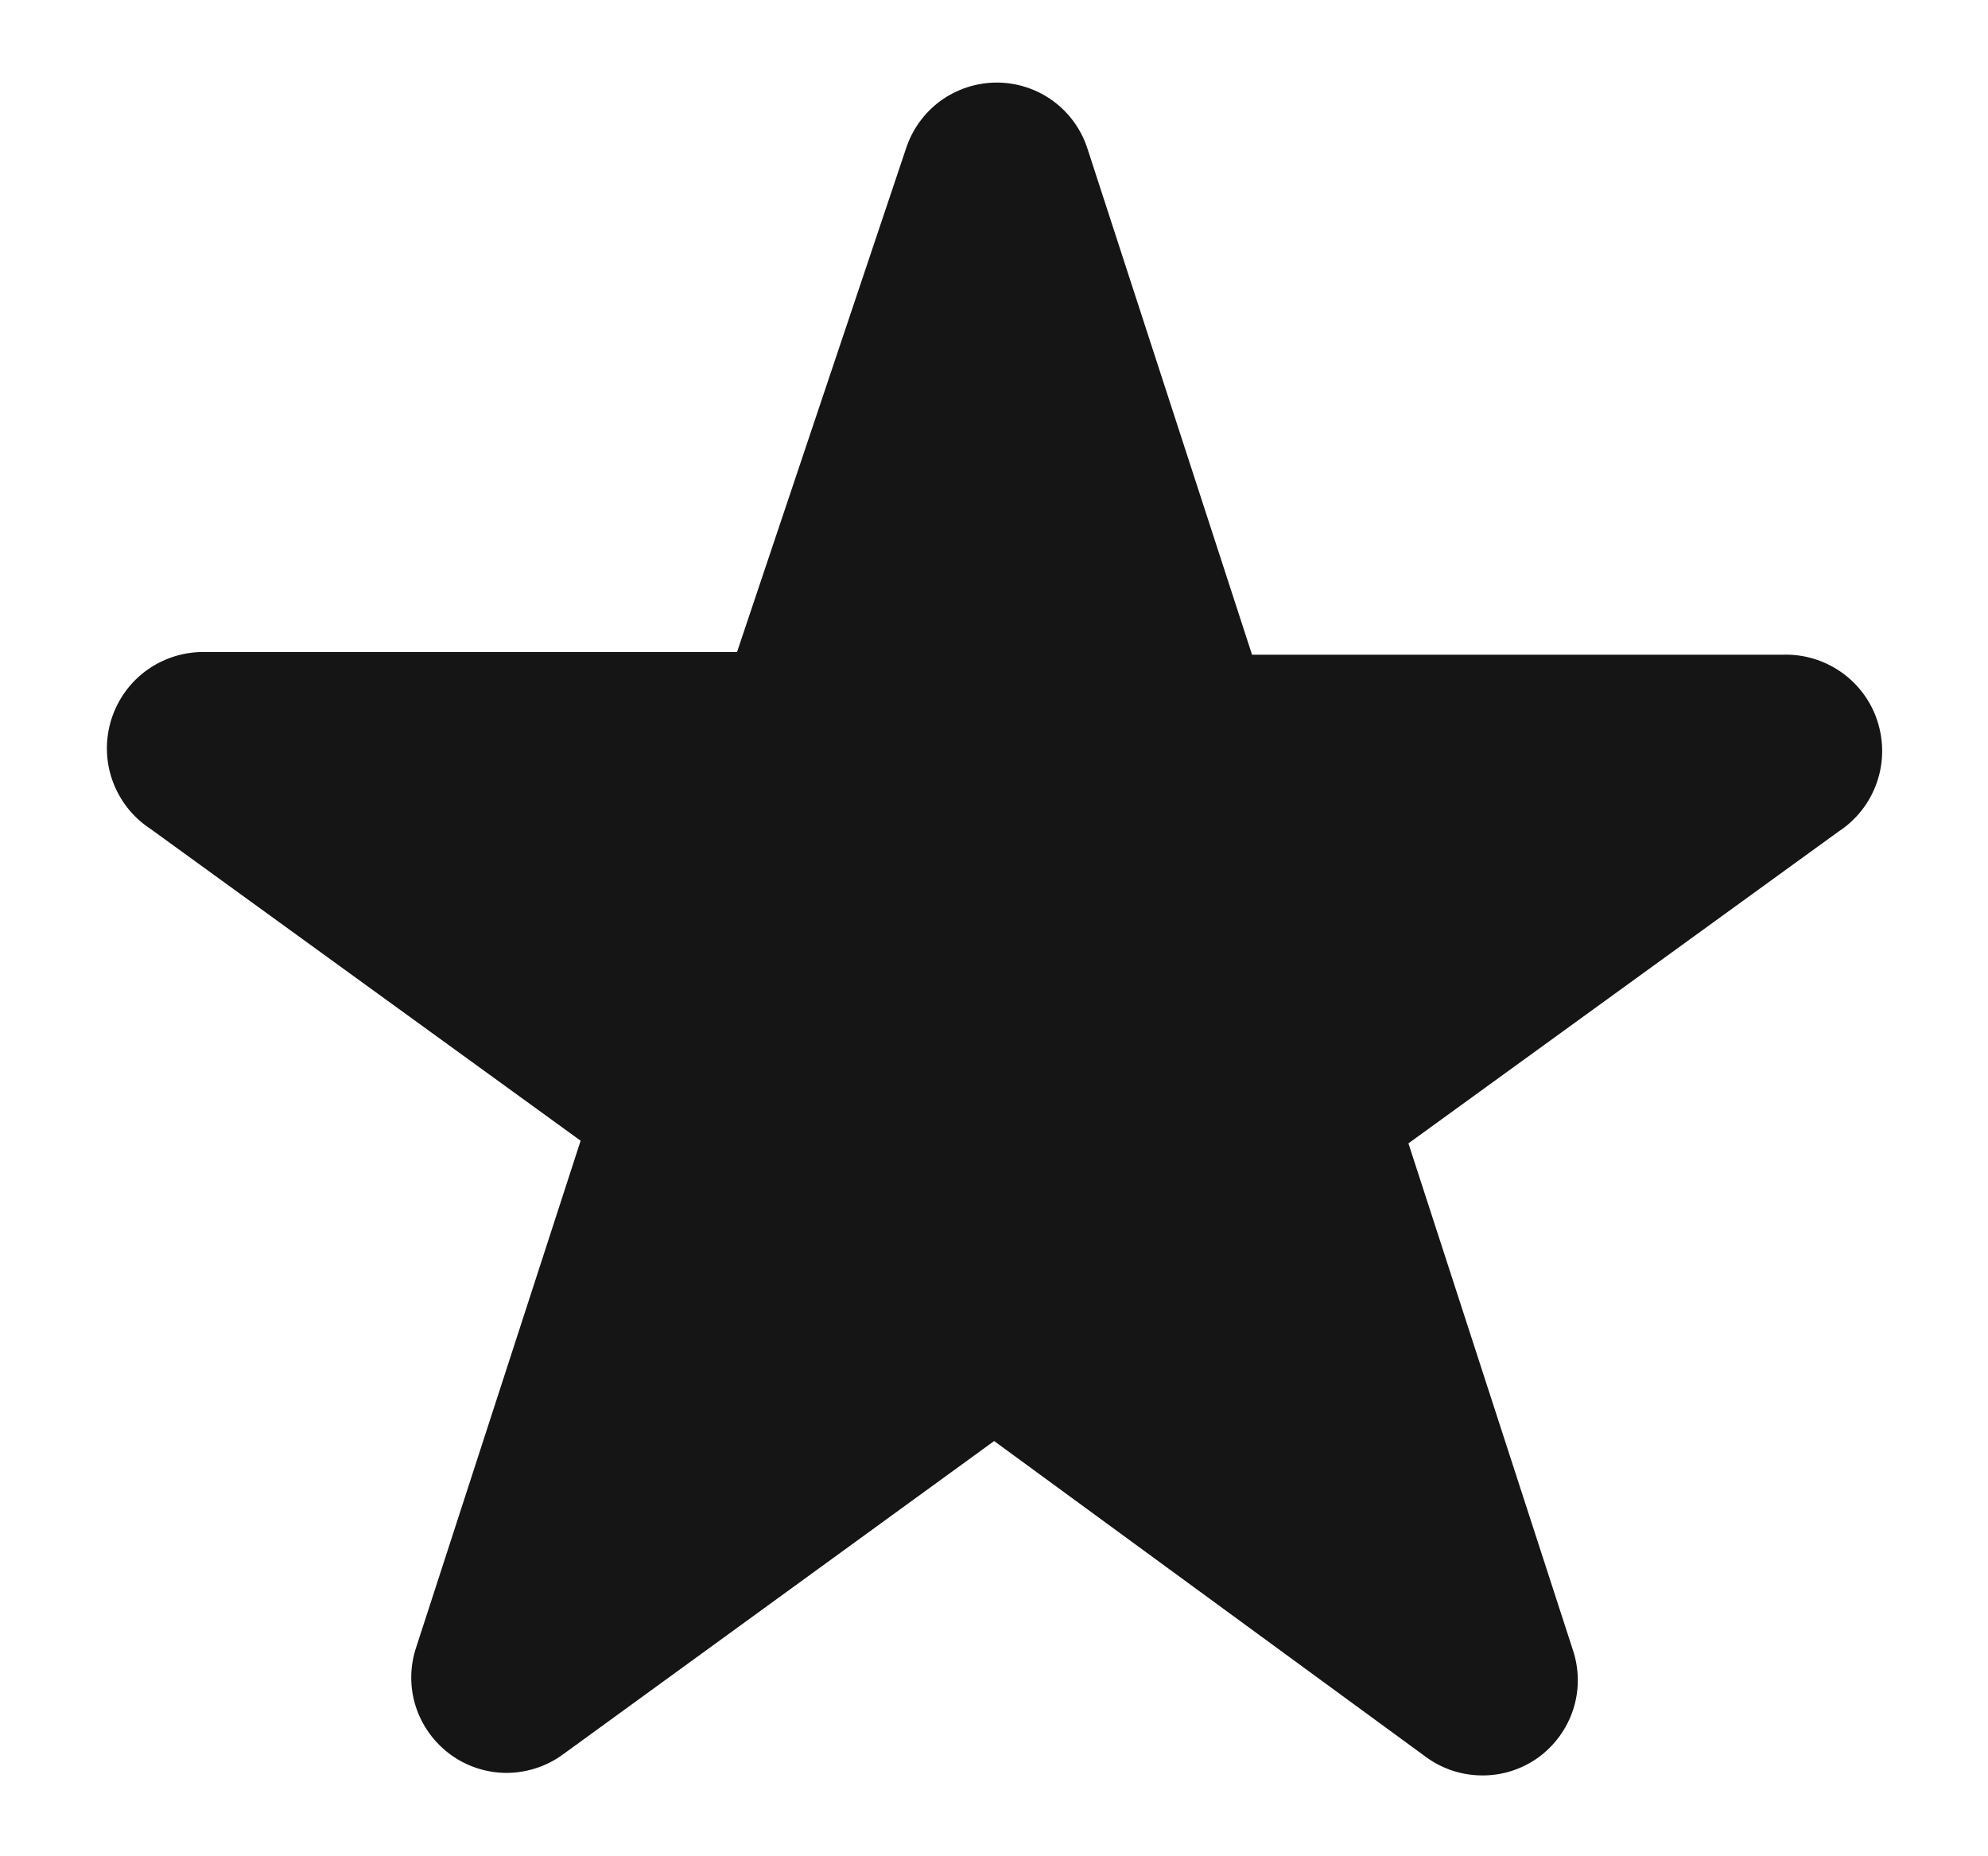
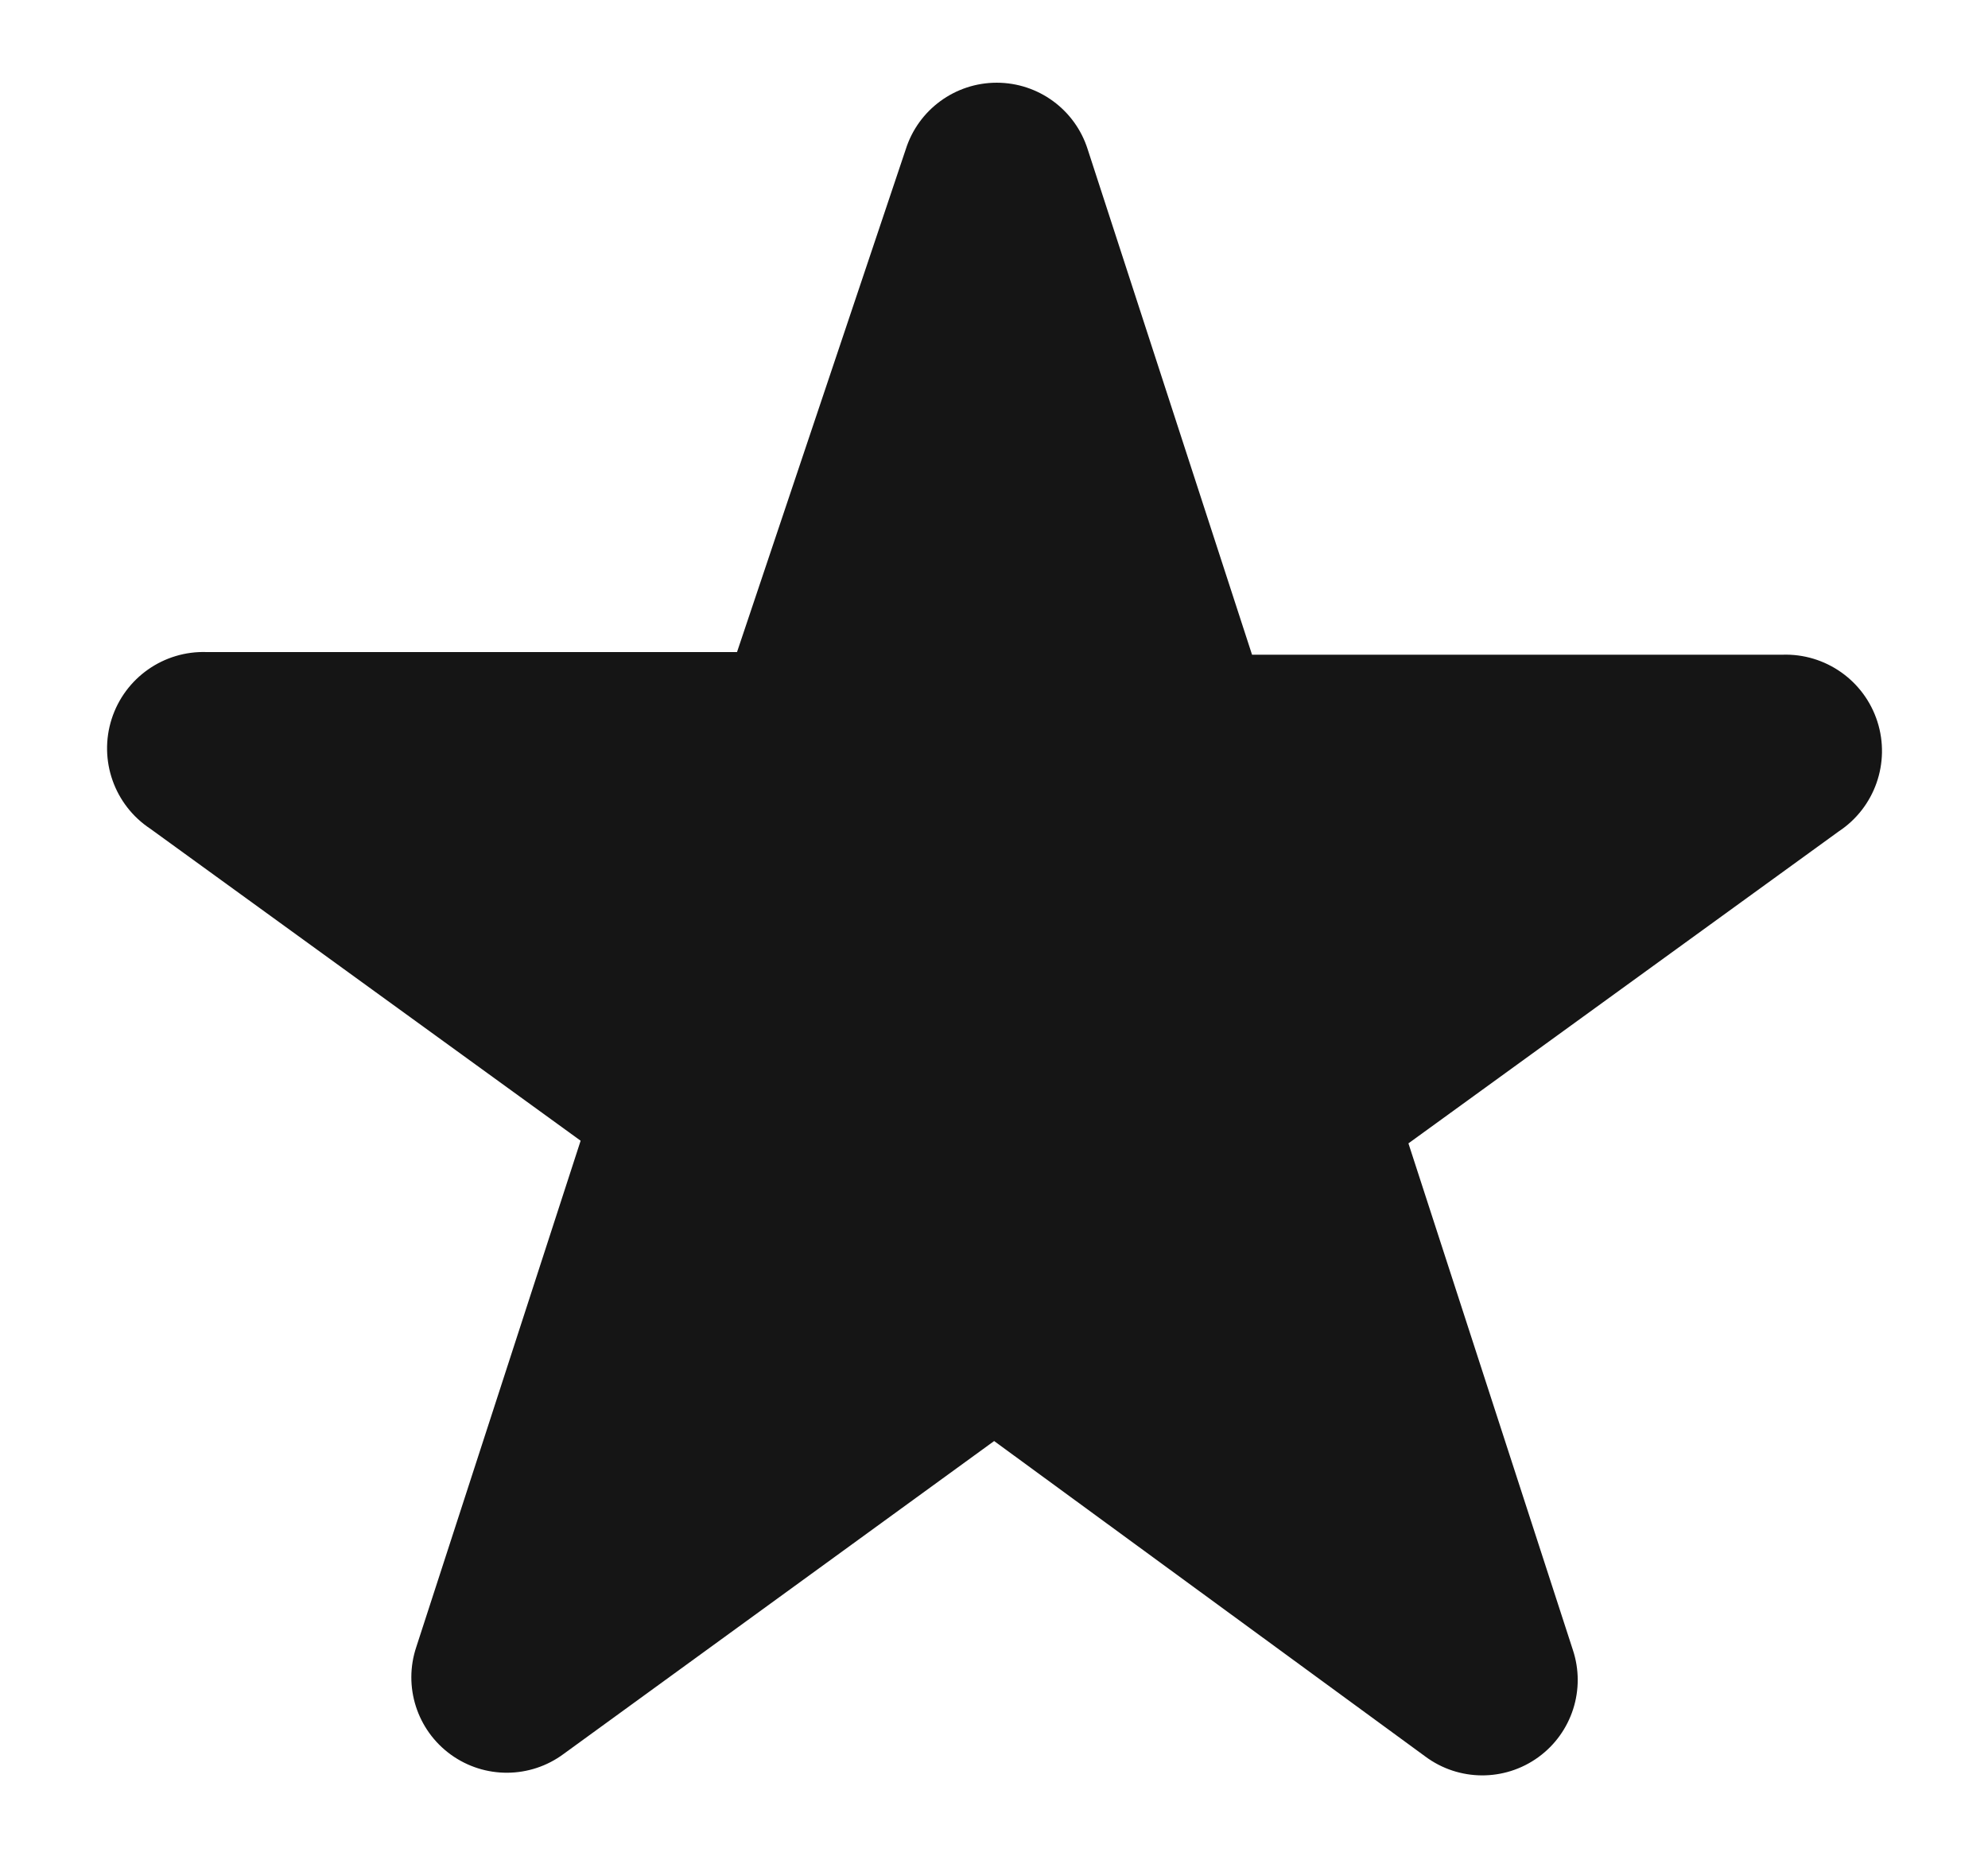
- <svg xmlns="http://www.w3.org/2000/svg" width="15" height="14" viewBox="0 0 15 14" fill="none">
-   <path fill-rule="evenodd" clip-rule="evenodd" d="M6.834 1.127C6.88 0.981 6.972 0.853 7.095 0.762C7.219 0.672 7.368 0.623 7.521 0.623C7.674 0.623 7.823 0.672 7.946 0.762C8.07 0.853 8.161 0.981 8.207 1.127L9.447 4.94H13.447C13.606 4.934 13.762 4.98 13.892 5.071C14.022 5.162 14.119 5.293 14.167 5.445C14.215 5.596 14.213 5.759 14.16 5.908C14.107 6.058 14.007 6.186 13.874 6.273L10.627 8.627L11.867 12.447C11.916 12.592 11.918 12.749 11.871 12.896C11.824 13.042 11.732 13.169 11.608 13.26C11.483 13.35 11.333 13.398 11.18 13.396C11.026 13.395 10.877 13.345 10.754 13.253L7.501 10.873L4.254 13.233C4.131 13.325 3.982 13.375 3.828 13.377C3.675 13.378 3.525 13.33 3.401 13.24C3.276 13.149 3.184 13.022 3.137 12.876C3.09 12.729 3.092 12.572 3.141 12.427L4.381 8.607L1.134 6.253C1.001 6.166 0.901 6.038 0.848 5.888C0.795 5.739 0.793 5.576 0.841 5.425C0.89 5.273 0.986 5.142 1.116 5.051C1.246 4.96 1.402 4.914 1.561 4.92H5.561L6.834 1.127Z" fill="#151515" />
+ <svg xmlns="http://www.w3.org/2000/svg" width="15" height="14" fill="none">
+   <path fill-rule="evenodd" clip-rule="evenodd" d="M6.834 1.127a.72.72 0 0 1 1.373 0l1.24 3.813h4a.727.727 0 0 1 .427 1.333l-3.247 2.354 1.24 3.82a.72.72 0 0 1-1.113.806l-3.253-2.38-3.247 2.36a.72.72 0 0 1-1.113-.806l1.24-3.82-3.247-2.354a.727.727 0 0 1 .427-1.333h4l1.273-3.793Z" fill="#151515" />
</svg>
